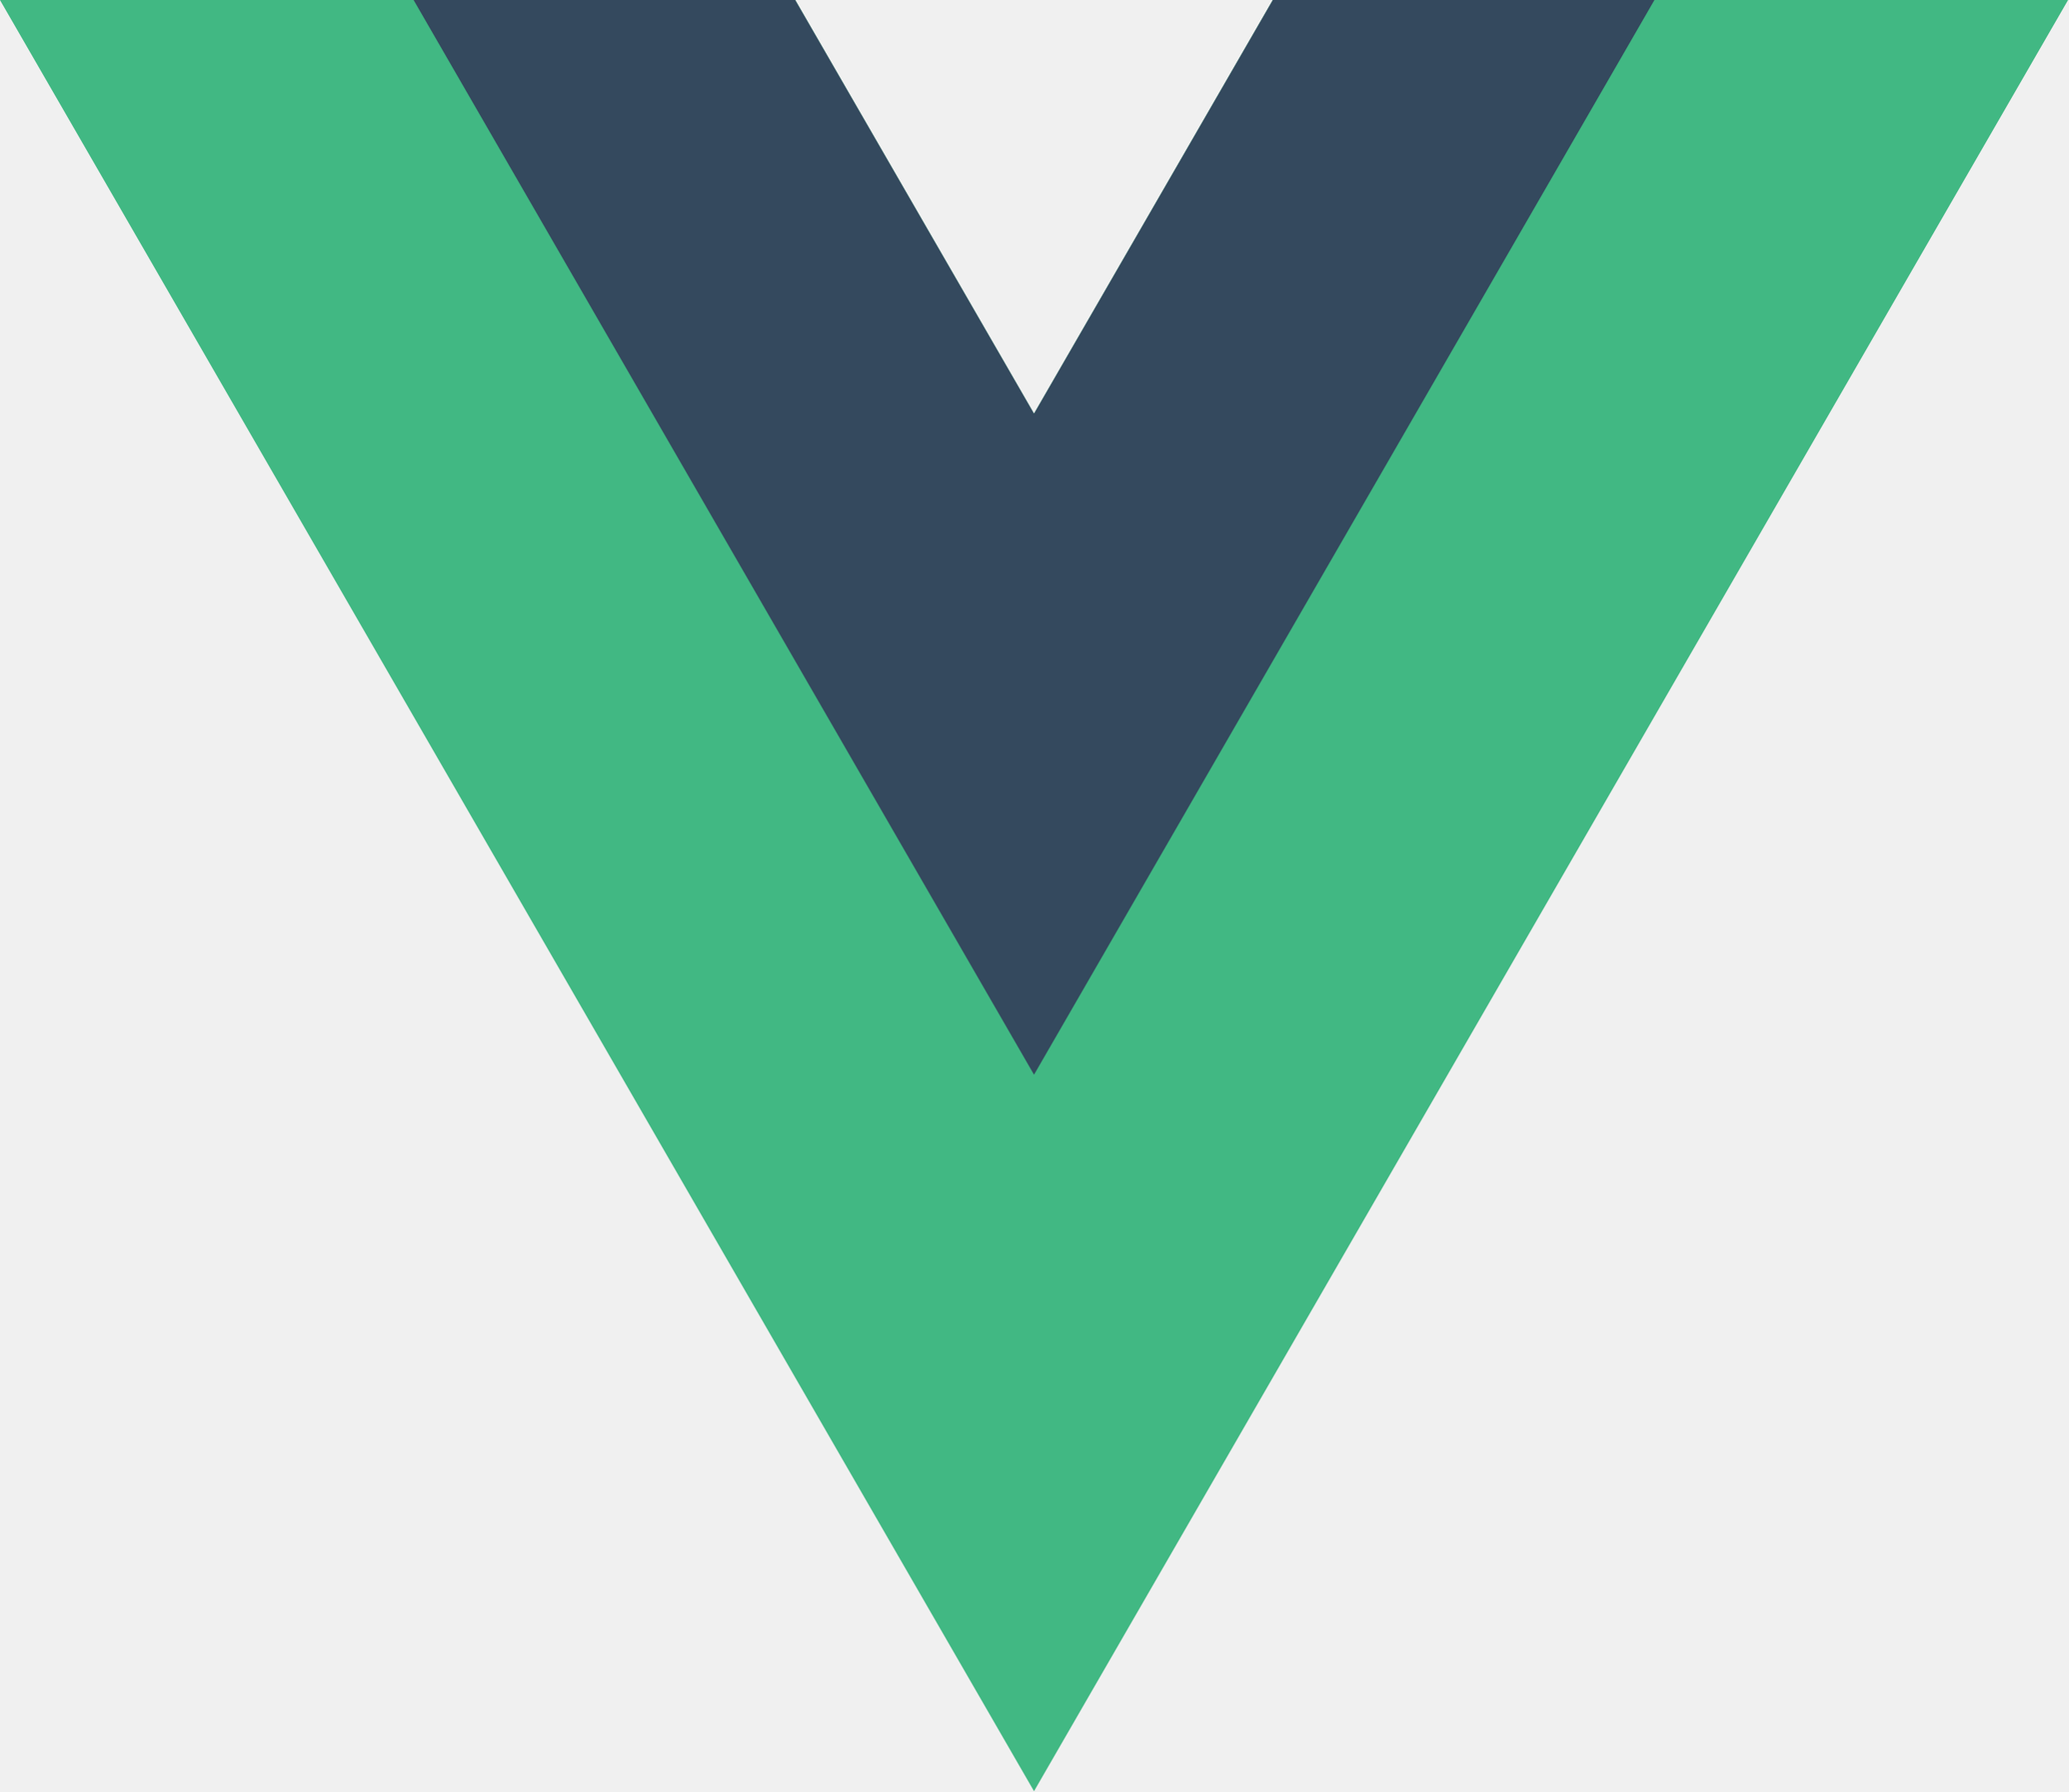
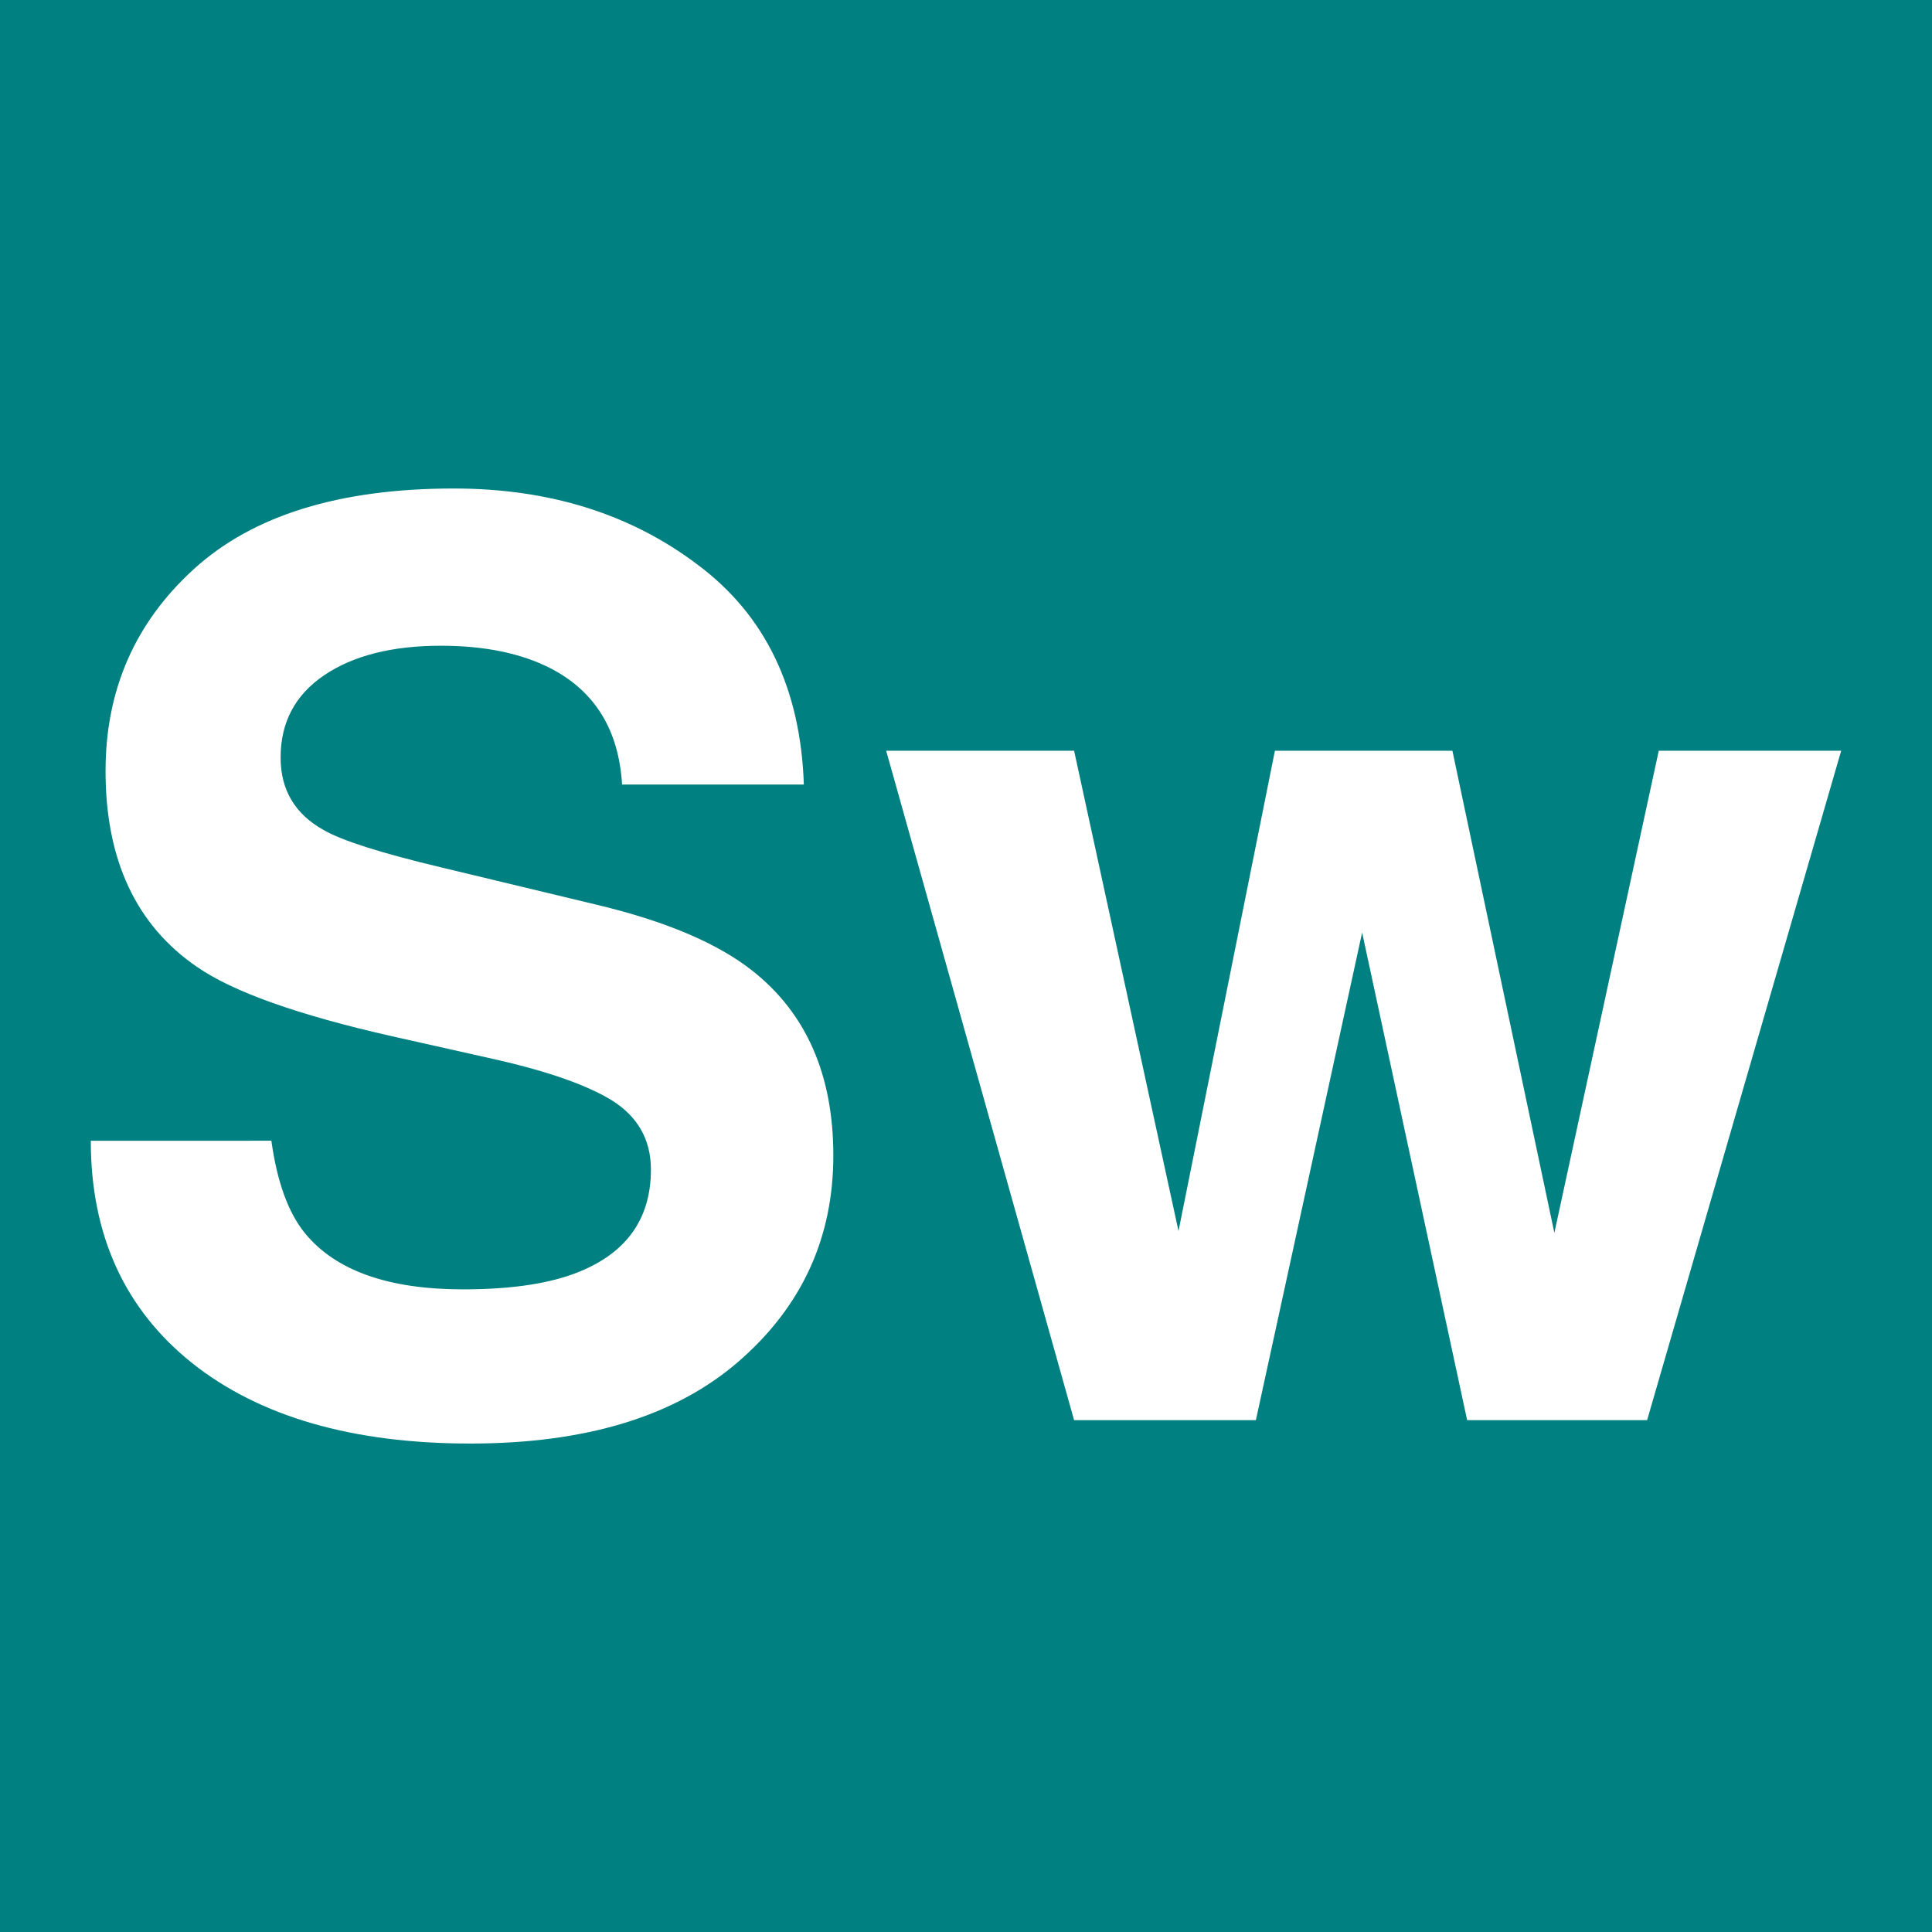
- <svg xmlns="http://www.w3.org/2000/svg" viewBox="0 0 261.76 226.69">
-   <path d="M161.096.001l-30.225 52.351L100.647.001H-.005l130.877 226.688L261.749.001z" fill="#41b883" />
-   <path d="M161.096.001l-30.225 52.351L100.647.001H52.346l78.526 136.01L209.398.001z" fill="#34495e" />
+ <svg xmlns="http://www.w3.org/2000/svg" width="512" height="512" viewBox="0 0 135.467 135.467" version="1.1" id="svg8">
+   <defs id="defs2" />
+   <g id="layer1" transform="translate(0,-161.5333)">
+     <path style="fill:#008080;fill-opacity:1;stroke:none;stroke-width:22.929;stroke-linecap:butt;stroke-linejoin:miter;stroke-miterlimit:4;stroke-dasharray:none;stroke-opacity:1;paint-order:normal" d="M 0,161.533 H 135.467 V 297 H 0 Z" id="rect873" />
+     <g aria-label="Sw" style="font-style:normal;font-weight:normal;font-size:10.583px;line-height:1.25;font-family:sans-serif;letter-spacing:0px;word-spacing:0px;fill:#000000;fill-opacity:1;stroke:none;stroke-width:0.265" id="text878">
+       <path d="m 19.028,241.518 q 0.603,4.349 2.369,6.503 3.23,3.919 11.067,3.919 4.694,0 7.622,-1.034 5.555,-1.981 5.555,-7.364 0,-3.144 -2.756,-4.866 -2.756,-1.679 -8.656,-2.971 l -6.718,-1.507 q -9.905,-2.239 -13.694,-4.866 -6.416,-4.393 -6.416,-13.737 0,-8.527 6.201,-14.168 6.201,-5.641 18.216,-5.641 10.034,0 17.096,5.34 7.106,5.297 7.45,15.417 H 43.618 q -0.345,-5.727 -4.995,-8.139 -3.101,-1.593 -7.708,-1.593 -5.125,0 -8.182,2.067 -3.058,2.067 -3.058,5.771 0,3.402 3.014,5.082 1.938,1.12 8.268,2.627 l 10.938,2.627 q 7.192,1.723 10.852,4.608 5.684,4.479 5.684,12.962 0,8.699 -6.675,14.469 -6.632,5.727 -18.776,5.727 -12.402,0 -19.508,-5.641 -7.106,-5.684 -7.106,-15.589 z m 12.876,-45.82 z" style="font-style:normal;font-variant:normal;font-weight:bold;font-stretch:normal;font-size:88.194px;font-family:Helvetica;-inkscape-font-specification:'Helvetica Bold';fill:#ffffff;fill-opacity:1;stroke-width:0.265" id="path880" />
+       <path d="m 89.394,214.173 h 12.445 l 7.149,33.805 7.321,-33.805 h 12.79 l -13.608,46.939 h -12.618 l -7.364,-34.193 -7.45,34.193 H 75.313 l -13.177,-46.939 h 13.177 l 7.321,33.676 z" style="font-style:normal;font-variant:normal;font-weight:bold;font-stretch:normal;font-size:88.194px;font-family:Helvetica;-inkscape-font-specification:'Helvetica Bold';fill:#ffffff;fill-opacity:1;stroke-width:0.265" id="path882" />
+     </g>
+   </g>
</svg>
